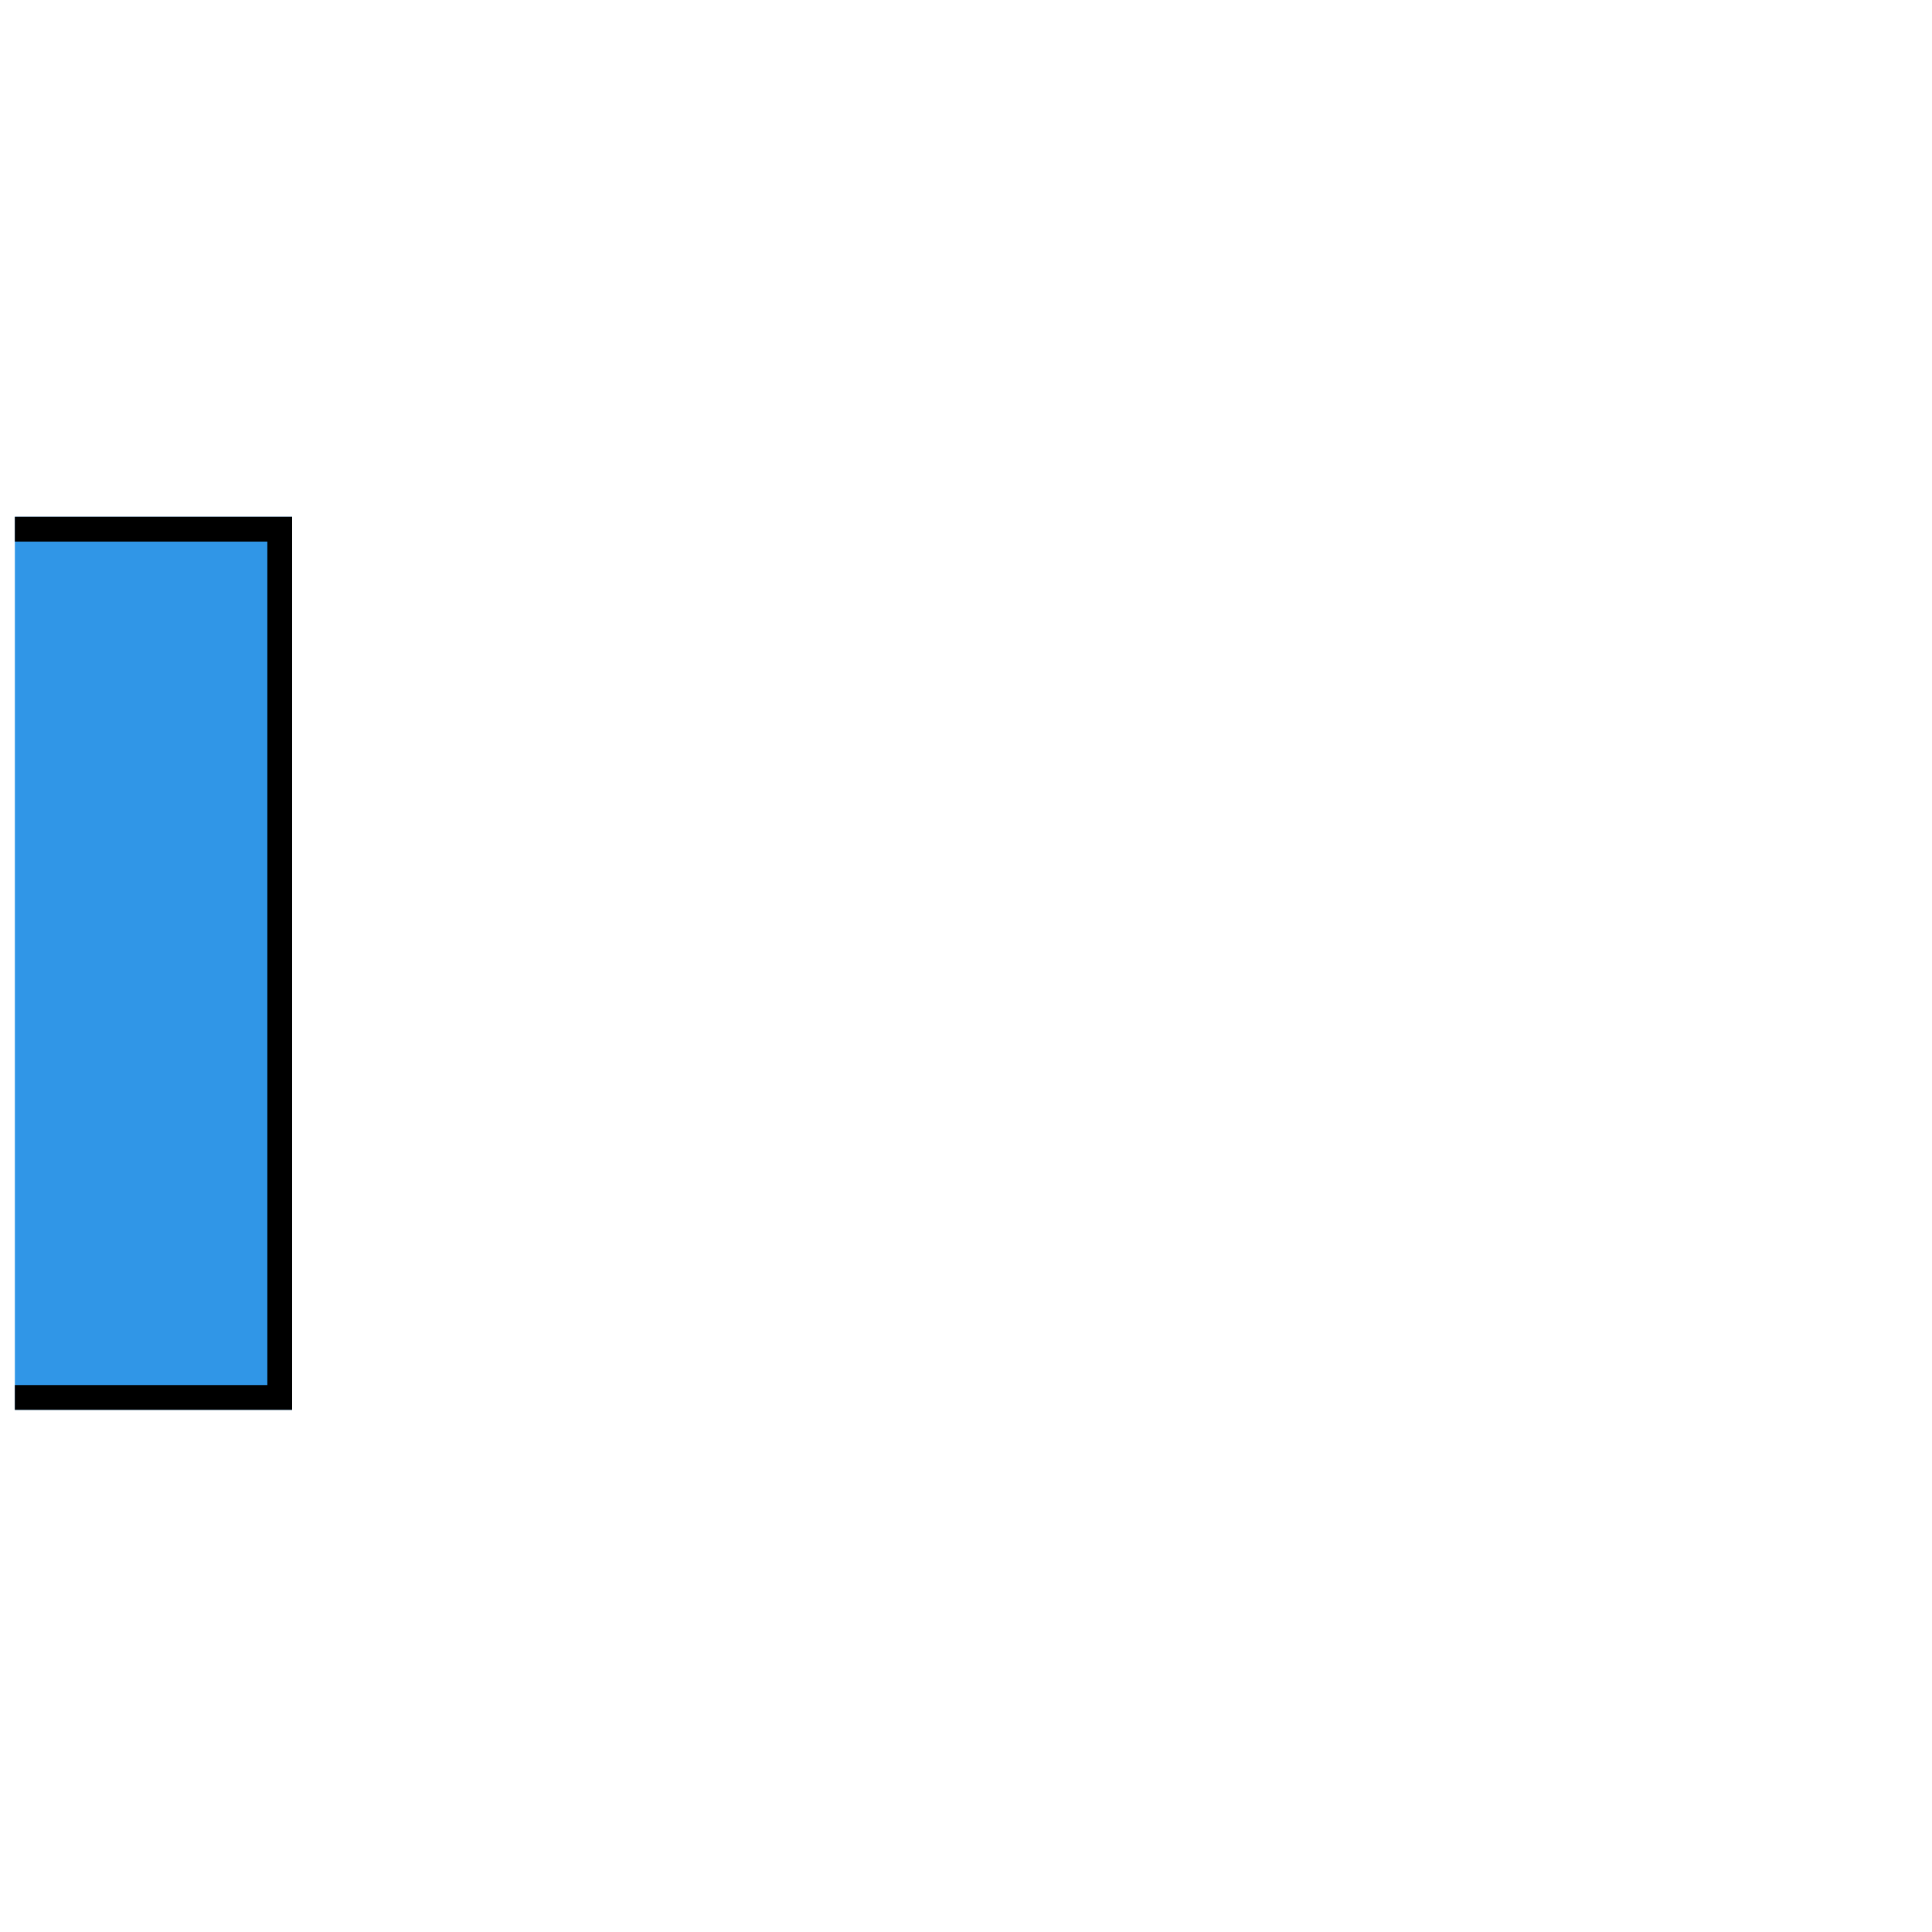
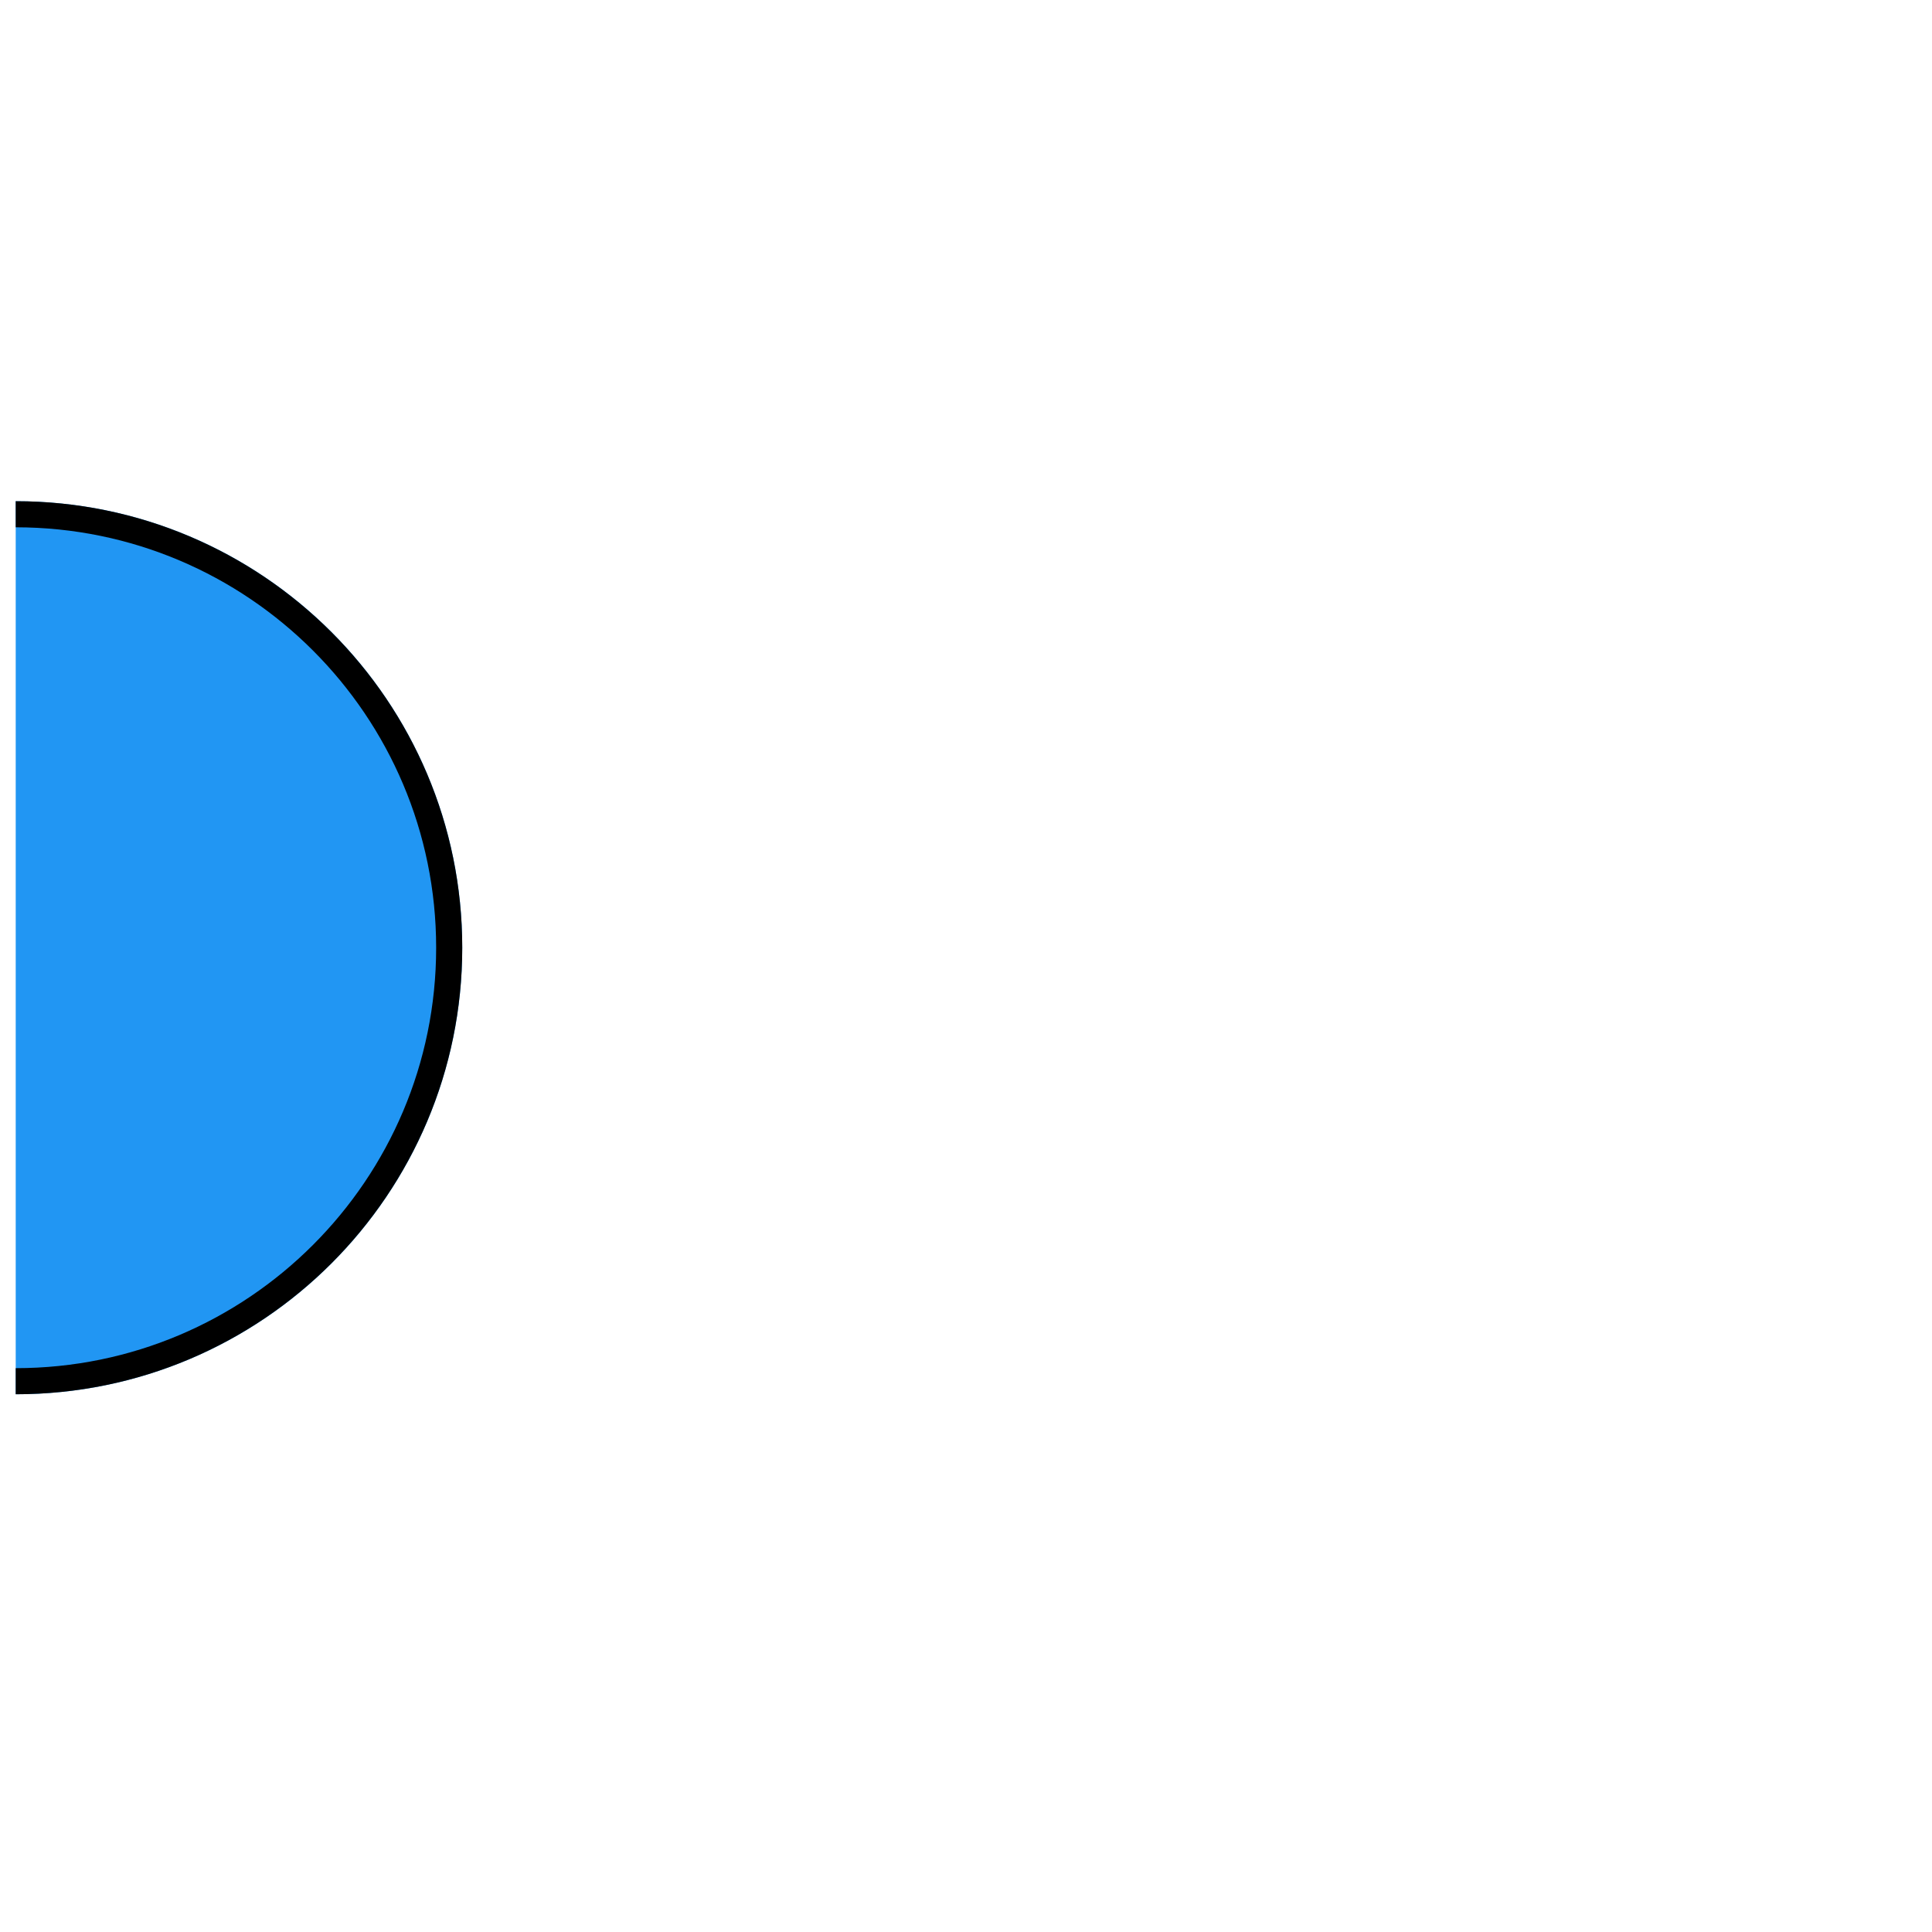
- <svg xmlns="http://www.w3.org/2000/svg" width="64px" height="64px" viewBox="0 0 64 65" version="1.1" xml:space="preserve" style="fill-rule:evenodd;clip-rule:evenodd;stroke-linejoin:round;stroke-miterlimit:2;">
-   <g transform="matrix(1,0,0,1,0,-80)">
-     <g transform="matrix(1,0,0,1,0,80.6722)">
+ <svg xmlns="http://www.w3.org/2000/svg" width="64px" height="64px" viewBox="0 0 65 65" version="1.1" xml:space="preserve" style="fill-rule:evenodd;clip-rule:evenodd;stroke-linejoin:round;stroke-miterlimit:2;">
+   <g transform="matrix(1,0,0,1,-69,-80)">
+     <g transform="matrix(1,0,0,1,69.5287,80.1476)">
      <rect id="receiver_1" x="0" y="0" width="64" height="64" style="fill:none;" />
      <clipPath id="_clip1">
        <rect id="receiver_11" x="0" y="0" width="64" height="64" />
      </clipPath>
      <g clip-path="url(#_clip1)">
-         <g transform="matrix(0.495121,0,0,1.40114,44.5523,16.7147)">
-           <rect x="-92.587" y="0" width="21.444" height="21.444" style="fill:rgb(34,143,230);fill-opacity:0.93;" />
-           <path d="M-71.143,0L-71.143,21.444L-92.587,21.444L-92.587,0L-71.143,0ZM-72.826,0.595C-72.826,0.595 -90.904,0.595 -90.904,0.595L-90.904,20.849C-90.904,20.849 -72.826,20.849 -72.826,20.849L-72.826,0.595Z" />
+         <g transform="matrix(1,0,0,1,-84.5518,-0.262296)">
+           <circle cx="84.552" cy="32" r="15.023" style="fill:rgb(33,150,243);" />
+           <path d="M84.552,16.977C92.843,16.977 99.575,23.709 99.575,32C99.575,40.291 92.843,47.023 84.552,47.023C76.26,47.023 69.529,40.291 69.529,32C69.529,23.709 76.26,16.977 84.552,16.977ZM84.552,17.855C76.745,17.855 70.407,24.193 70.407,32C70.407,39.807 76.745,46.145 84.552,46.145C92.358,46.145 98.697,39.807 98.697,32C98.697,24.193 92.358,17.855 84.552,17.855Z" />
        </g>
      </g>
    </g>
  </g>
</svg>
